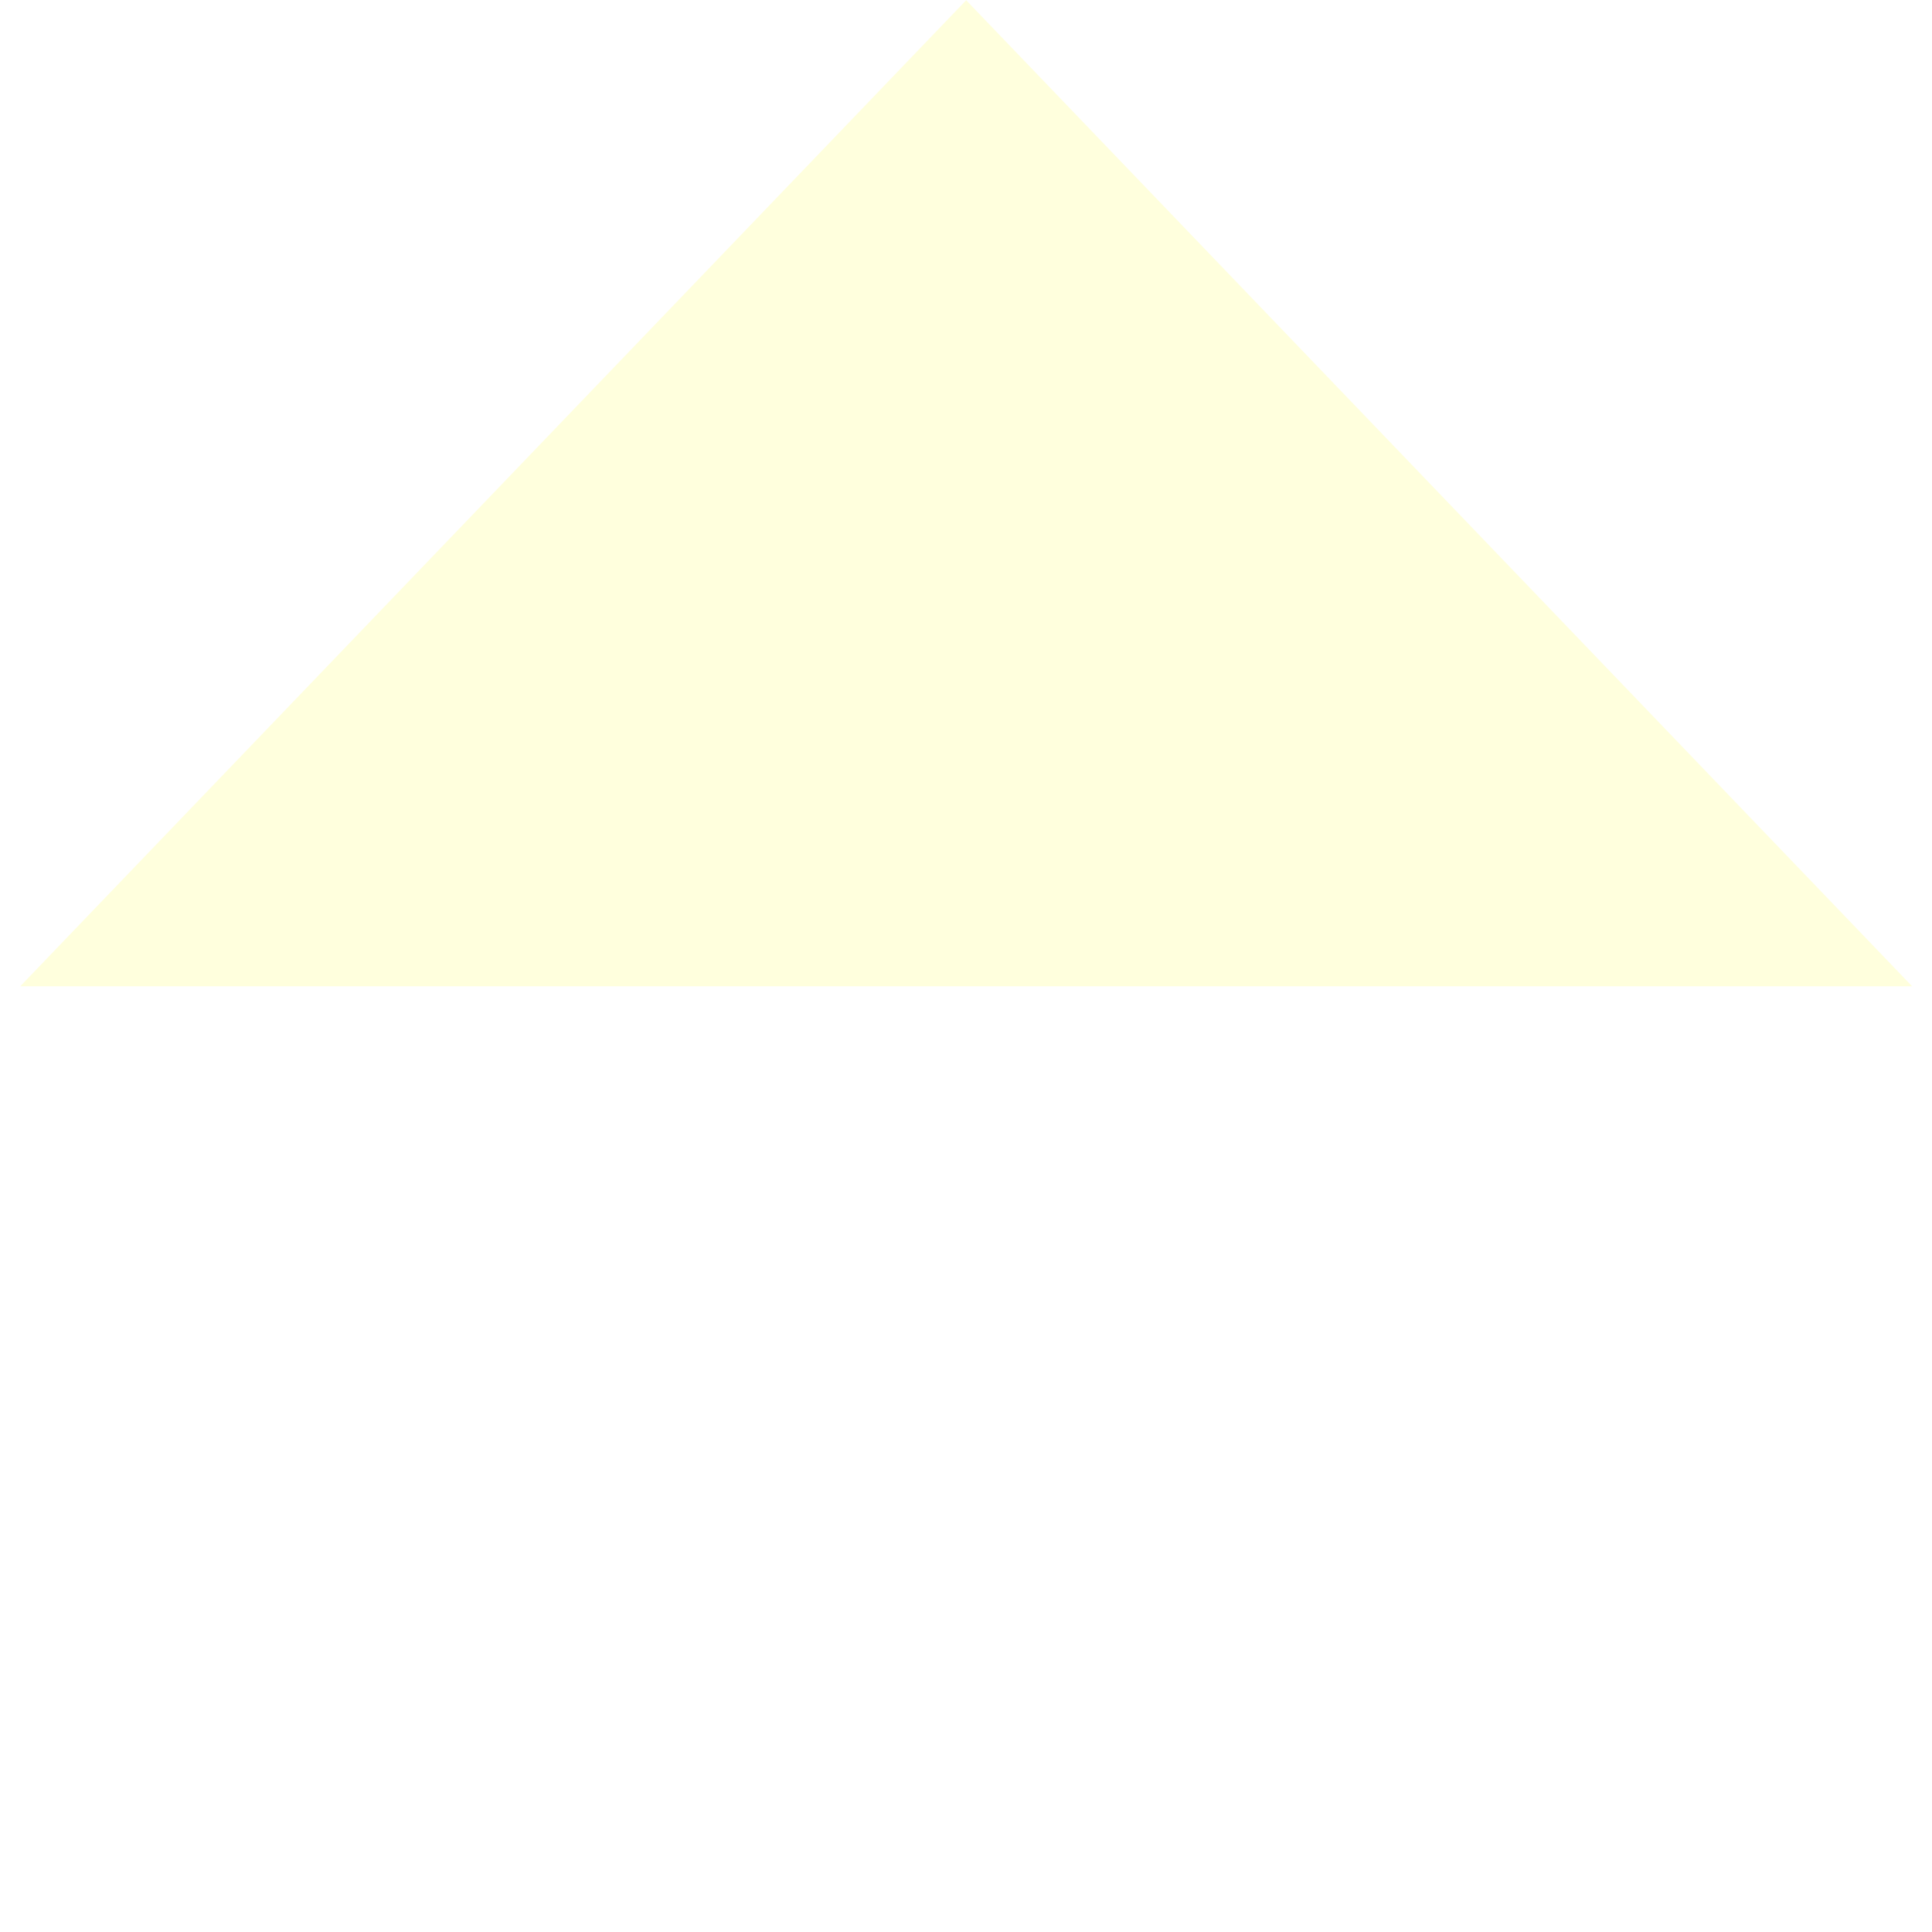
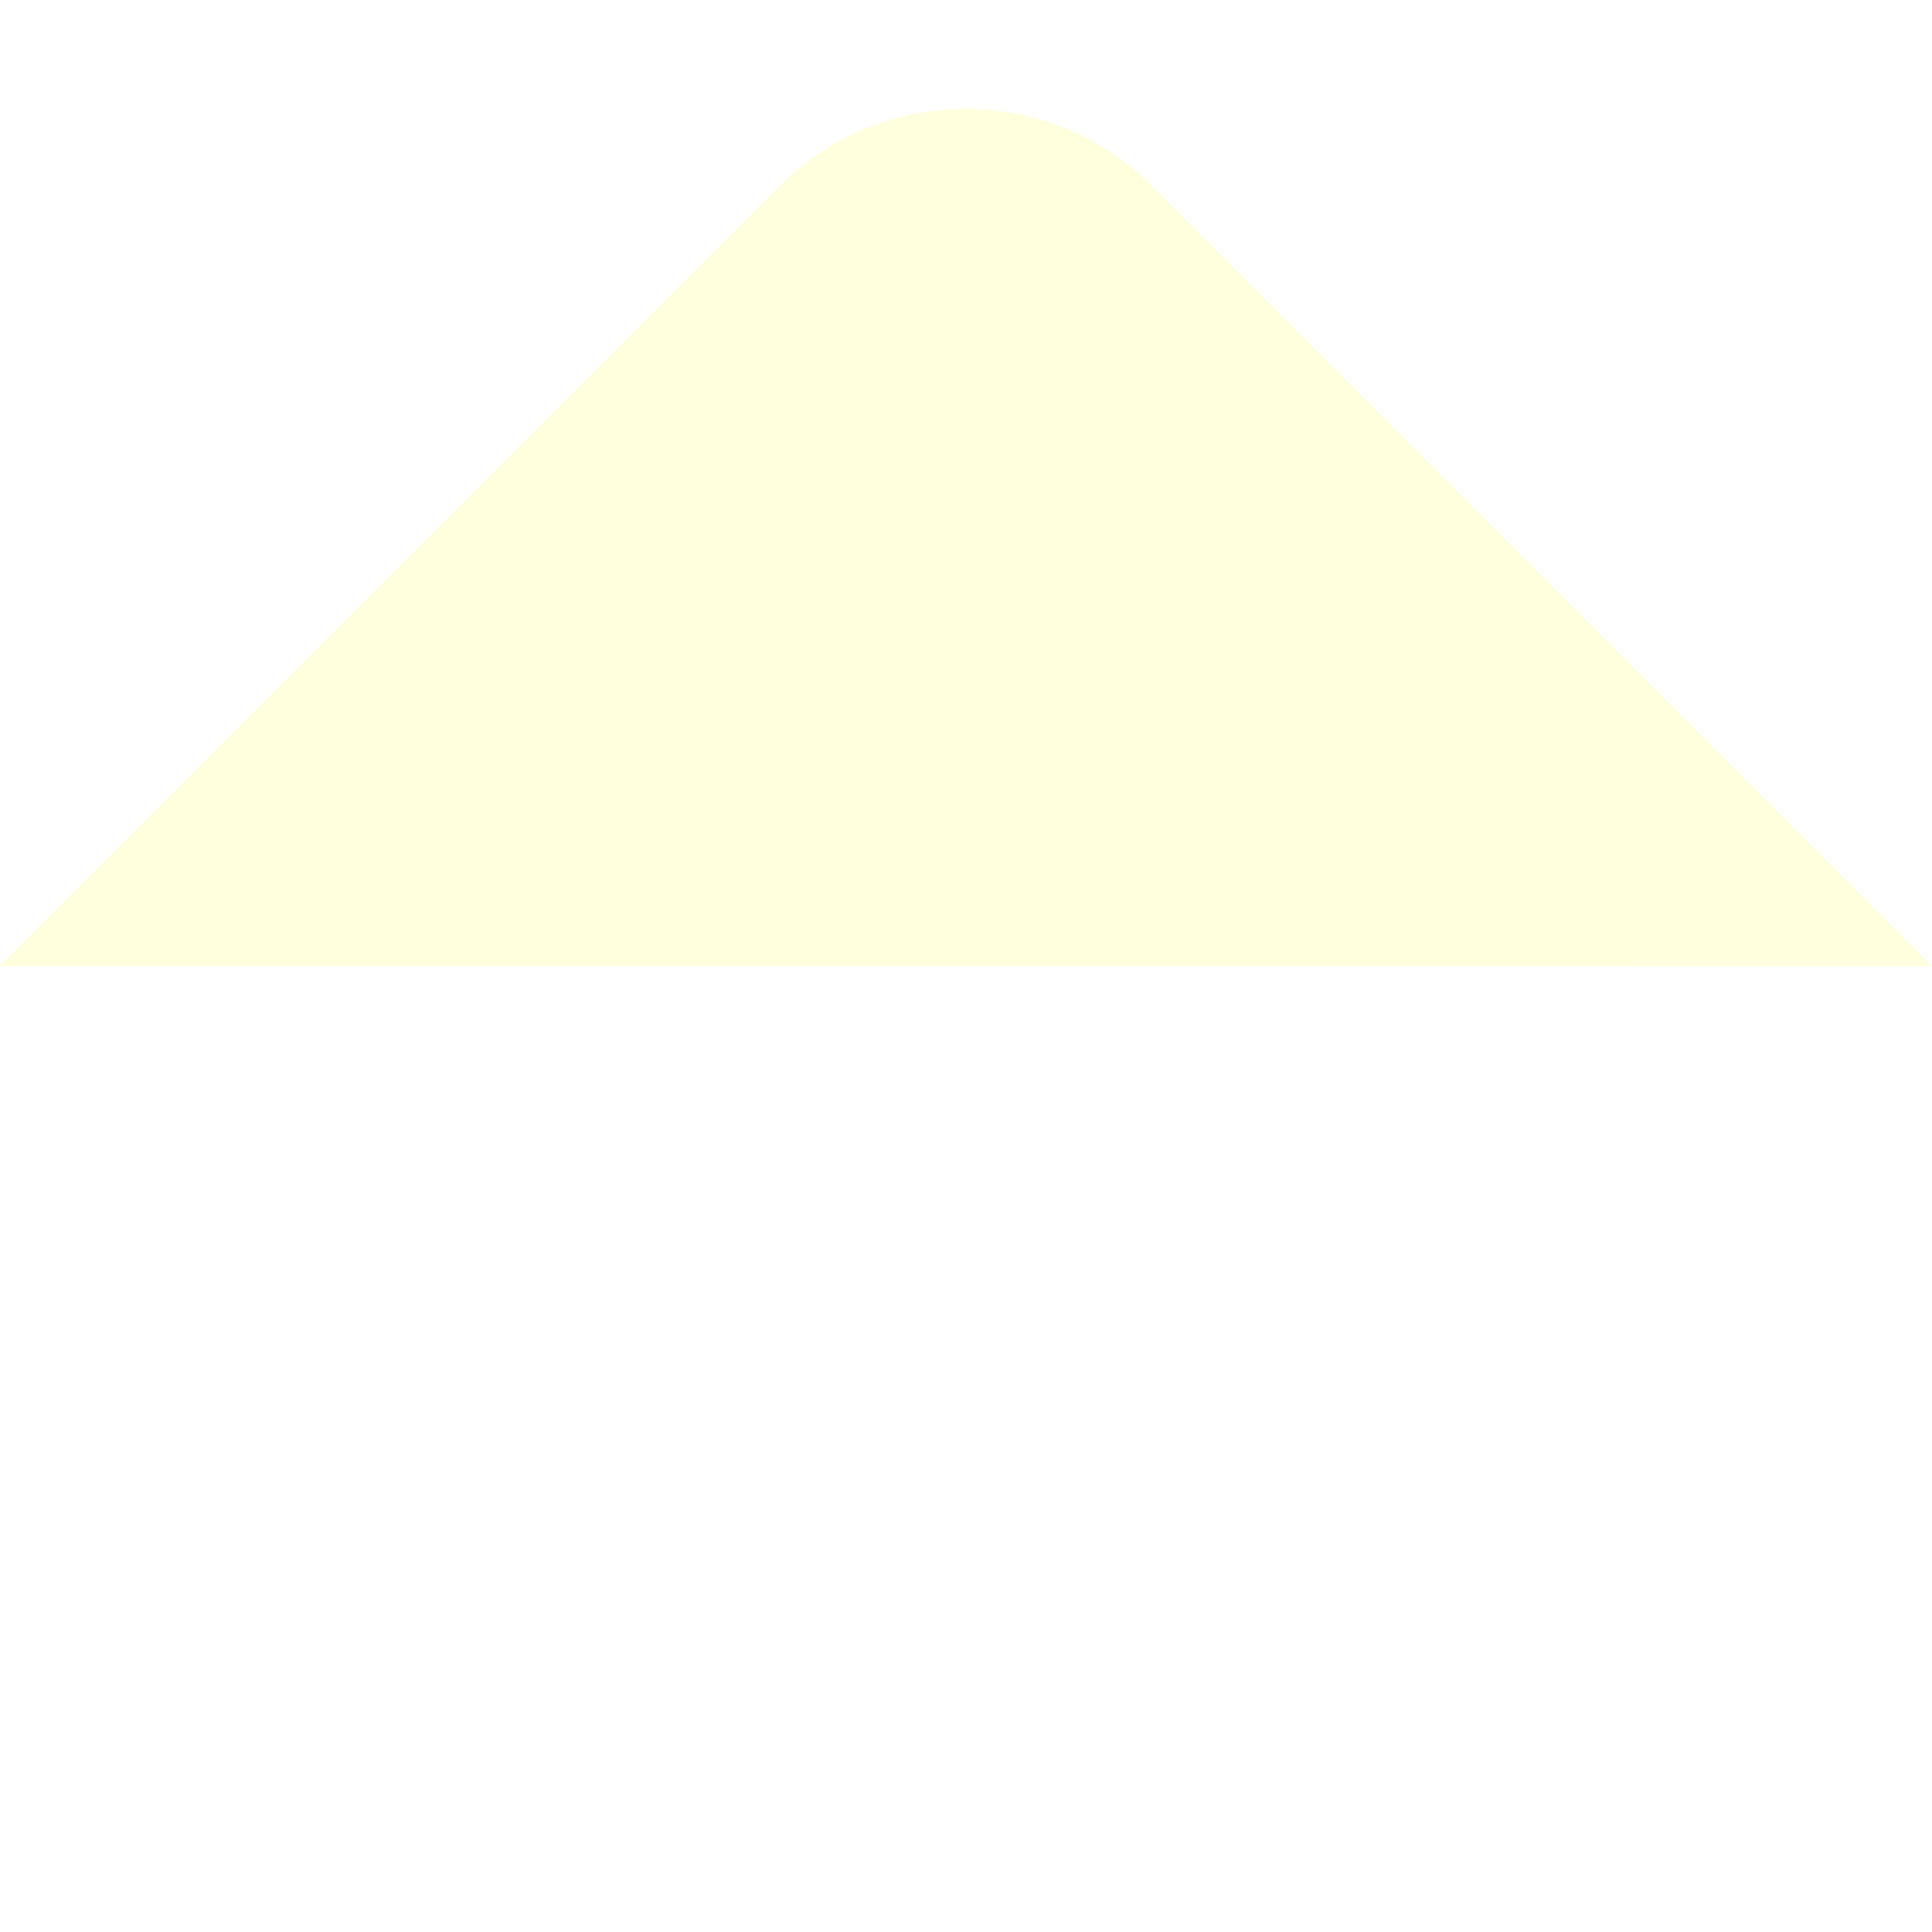
- <svg xmlns="http://www.w3.org/2000/svg" viewBox="400.786 402.829 20.427 20.427">
+ <svg xmlns="http://www.w3.org/2000/svg" viewBox="420.223 460.861 20.279 20.279">
  <defs>
    <style>
      .cls-1 {
        fill: #ffd;
      }
    </style>
  </defs>
-   <path id="rectangle-2" class="cls-1" d="M0,0,14.444-.3l-.3,14.444Z" transform="translate(401 413.257) rotate(-45)" />
+   <path id="Path_523" data-name="Path 523" class="cls-1" d="M14.339,0V11.582a2.758,2.758,0,0,1-2.758,2.758H0Z" transform="translate(430.362 481.14) rotate(-135)" />
</svg>
